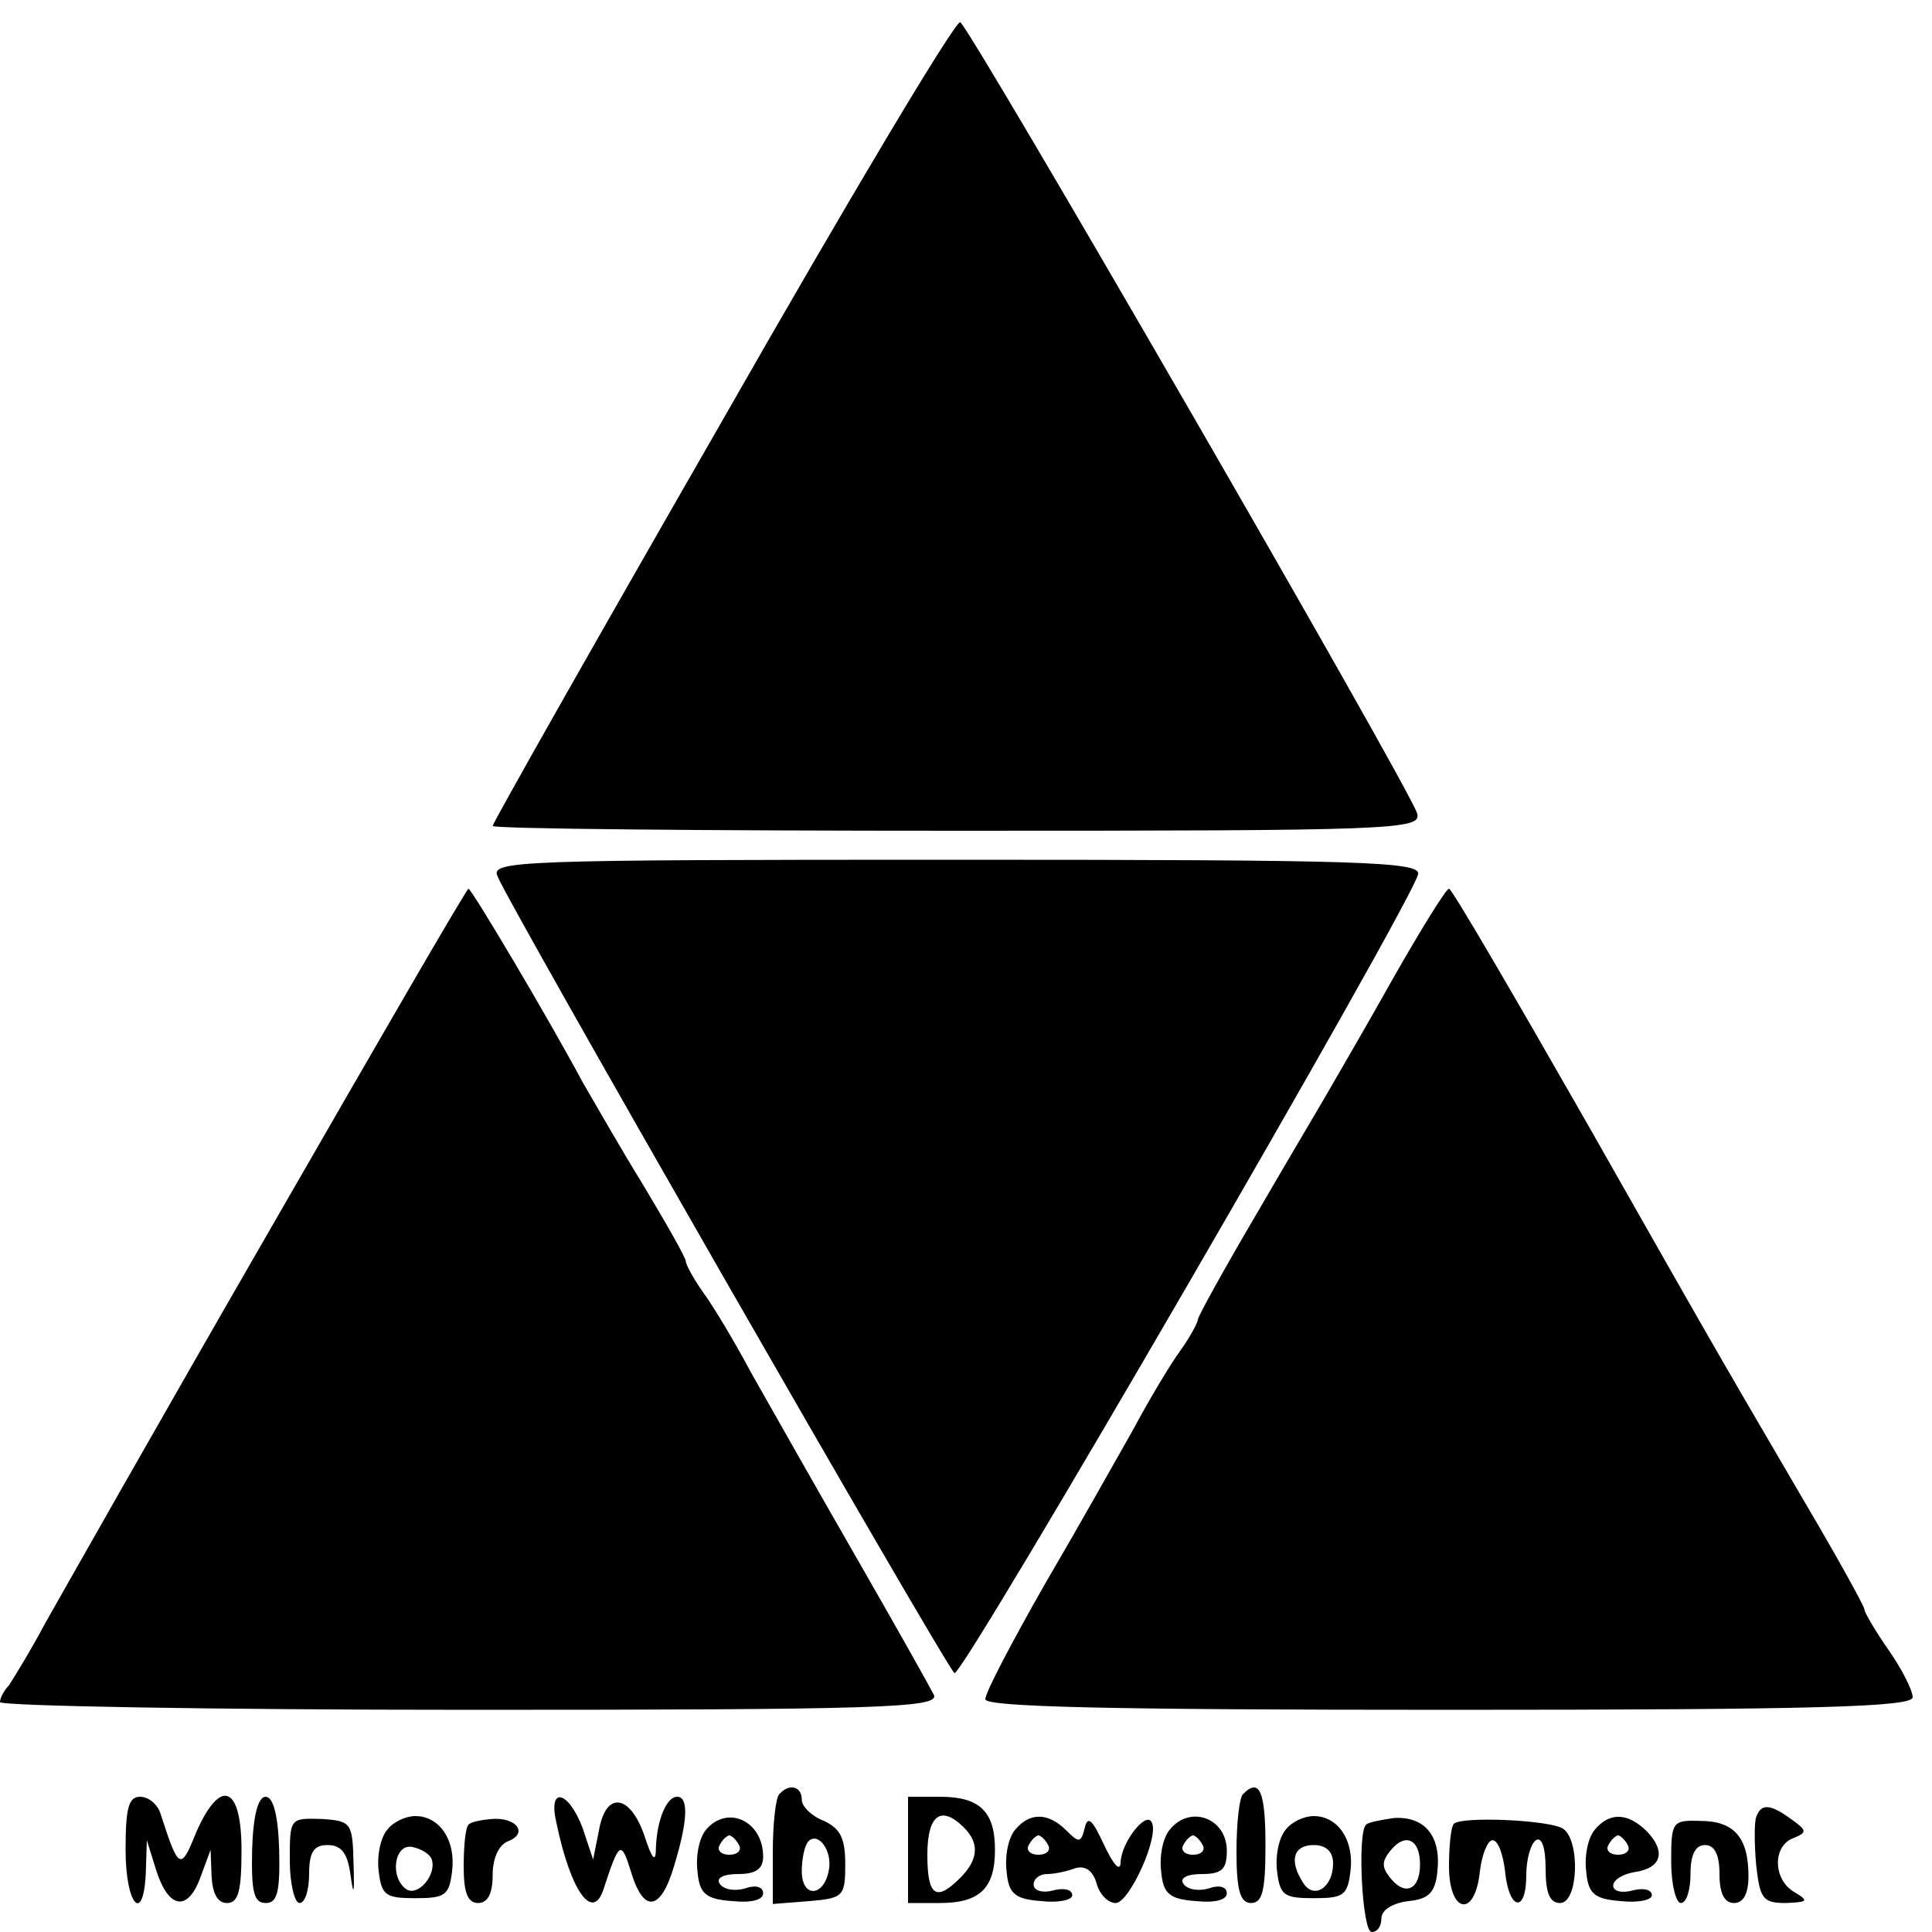
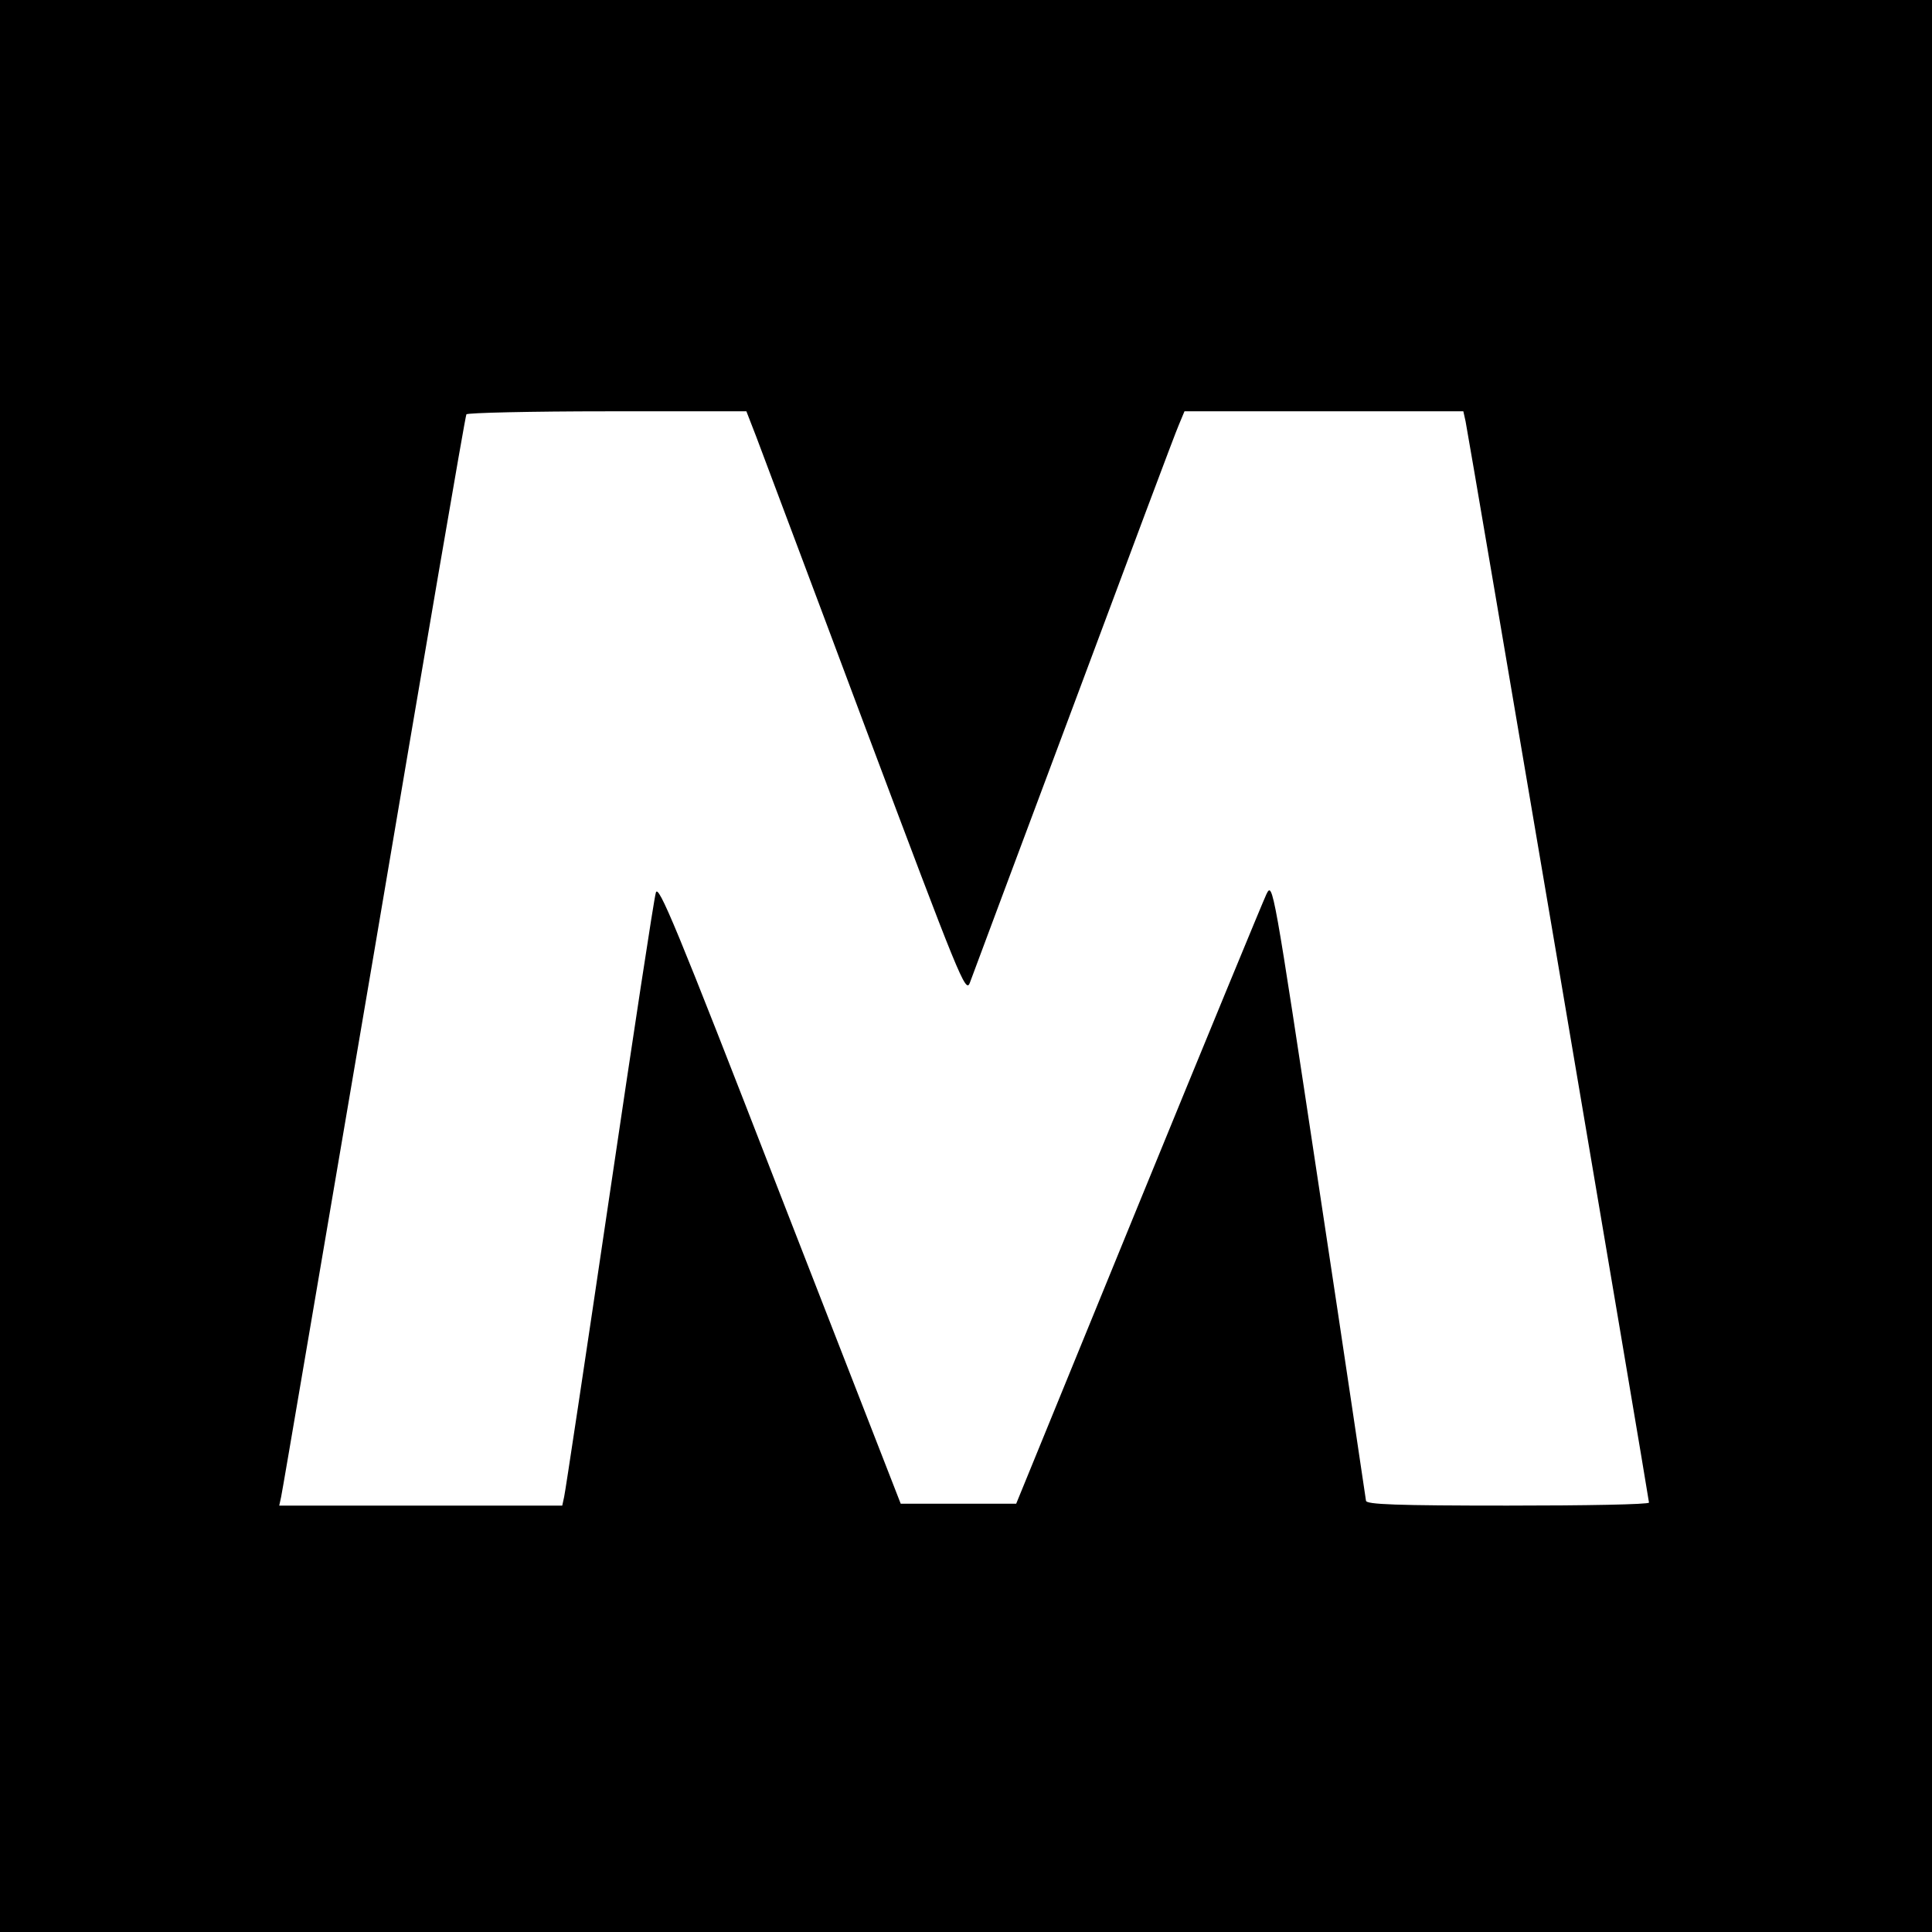
- <svg xmlns="http://www.w3.org/2000/svg" version="1" width="266.667" height="266.667" viewBox="0 0 200 200">
-   <path d="M74.8 43.5C61.7 66.3 51 85.2 51 85.5c0 .3 21.7.5 48.1.5 45.4 0 48.1-.1 47.6-1.8-.8-2.7-46.4-81.6-47.3-81.9-.5-.2-11.6 18.4-24.6 41.2zM51.5 90.7c1 2.7 46.1 81.3 47.3 82.5.7.7 47.4-79.8 48-82.7.3-1.3-5.9-1.5-47.8-1.5-45.5 0-48.2.1-47.5 1.7zM28 127.2C16.8 146.6 6.4 165 4.7 168c-1.6 3-3.4 5.9-3.8 6.5-.5.5-.9 1.3-.9 1.7 0 .4 21.9.8 48.6.8 42.1 0 48.5-.2 48.1-1.5-.4-.8-4.1-7.4-8.3-14.7-4.2-7.3-9-15.8-10.7-18.8-1.6-3-3.8-6.7-4.9-8.2-1-1.4-1.8-2.9-1.8-3.2 0-.4-2-3.9-4.4-7.9-2.4-3.9-5.2-8.8-6.3-10.7-3.7-6.9-11.5-20-11.8-20-.2 0-9.4 15.9-20.5 35.2zM144.2 101.3c-2.8 5-5.9 10.3-6.7 11.7-.8 1.4-4.2 7.1-7.5 12.8-3.3 5.6-6 10.5-6 10.8 0 .3-.8 1.8-1.8 3.2-1.1 1.5-3.3 5.2-4.9 8.2-1.7 3-5.8 10.3-9.2 16.1-3.3 5.8-6.1 11.1-6.1 11.8 0 .8 12.7 1.1 48 1.1 38.1 0 48-.3 48-1.3 0-.7-1.1-2.9-2.5-4.9-1.4-2-2.5-3.9-2.5-4.2 0-.3-2.7-5.2-6-10.8-8.4-14.4-7.5-12.7-22.7-39.5C156.7 103 150.3 92 150 92c-.3 0-2.9 4.2-5.8 9.3zM80.7 185.7c-.4.3-.7 3.1-.7 6v5.4l3.8-.3c3.5-.3 3.7-.5 3.7-3.8 0-2.7-.5-3.7-2.2-4.5-1.3-.5-2.3-1.5-2.3-2.2 0-1.4-1.3-1.7-2.3-.6zm5.1 7.9c-.5 2.8-2.8 2.9-2.8.1 0-1.3.3-2.7.7-3.1 1-1 2.5 1 2.1 3zM128.7 185.7c-.4.3-.7 3-.7 6 0 4 .4 5.3 1.5 5.3 1.2 0 1.5-1.3 1.5-6 0-5.5-.6-7-2.3-5.3zM13 191.5c0 5.8 1.9 7.8 2.1 2.2l.1-3.2 1 3.2c1.3 4 3.3 4.2 4.6.5l1-2.7.1 2.7c.1 1.8.6 2.8 1.6 2.8 1.2 0 1.5-1.3 1.5-5.5 0-6.7-2.2-7.5-4.7-1.8-1.6 4-1.8 3.9-3.7-2-.3-.9-1.2-1.7-2.1-1.7-1.2 0-1.5 1.2-1.5 5.5zM26.1 191.5c-.1 4.4.2 5.5 1.4 5.5s1.5-1.1 1.4-5.5c-.1-3.5-.6-5.5-1.4-5.5-.8 0-1.3 2-1.4 5.5zM57.6 188.7c1.5 7.2 3.8 10.3 4.9 6.8 1.6-4.9 1.8-5 2.8-1.8 1.3 4.4 3.1 4.2 4.5-.6 1.4-4.6 1.5-7.1.3-7.1-1.1 0-2.1 2.4-2.2 5.3 0 1.6-.4 1.2-1.2-1.3-1.5-4.3-4-4.6-4.7-.5l-.6 3-1.1-3.3c-1.5-3.9-3.6-4.3-2.7-.5zM94 191.5v5.5h3.3c4.1 0 5.7-1.5 5.7-5.5s-1.6-5.5-5.7-5.5H94v5.5zm5.8-2.3c1.6 1.6 1.5 3.3-.4 5.2-2.5 2.5-3.4 1.9-3.4-2.4 0-4.1 1.4-5.2 3.8-2.8zM181.8 188.1c-.2.5-.2 2.8 0 5 .4 3.5.7 3.9 3.1 3.9 2.2-.1 2.4-.2.9-1.1-2.3-1.3-2.3-4.8-.2-5.6 1.5-.6 1.5-.8-.2-2-2.2-1.6-3.1-1.6-3.6-.2zM30 192.6c0 2.4.5 4.4 1 4.4.6 0 1-1.4 1-3 0-2.3.5-3 1.9-3 1.5 0 2.1.9 2.4 3.2.3 2.2.4 1.8.3-1.2-.1-4.3-.2-4.5-3.3-4.7-3.3-.1-3.3-.1-3.3 4.3zM40.1 189.4c-.7.8-1.1 2.7-.9 4.3.3 2.5.7 2.8 3.8 2.8 3.1 0 3.5-.3 3.8-2.8.4-3.2-1.3-5.7-3.8-5.7-1 0-2.3.6-2.9 1.4zm4.6 3.1c.5 1.6-1.4 3.8-2.6 3.1-1.8-1.2-1.3-4.8.6-4.4.9.2 1.8.7 2 1.3zM48.5 188.9c-.3.2-.5 2.2-.5 4.3 0 2.7.4 3.8 1.5 3.8 1 0 1.5-1 1.5-2.9 0-1.7.6-3.1 1.6-3.5 2.1-.8.9-2.5-1.7-2.3-1.1.1-2.2.3-2.4.6zM73.1 189.4c-.7.8-1.1 2.7-.9 4.3.2 2.3.8 2.9 3.6 3.1 1.9.2 3.2-.1 3.2-.8 0-.7-.8-.9-1.9-.5-1.1.3-2.2.1-2.6-.5-.4-.6.4-1 1.9-1 1.8 0 2.6-.5 2.6-1.8 0-3.7-3.7-5.4-5.9-2.8zm3.4 1.6c.3.5-.1 1-1 1s-1.3-.5-1-1c.3-.6.8-1 1-1 .2 0 .7.4 1 1zM105.1 189.4c-.7.8-1.1 2.7-.9 4.3.2 2.3.8 2.9 3.6 3.1 1.7.2 3.2-.1 3.2-.6 0-.6-.9-.8-2-.5-1.1.3-2 0-2-.6s.6-1.1 1.4-1.1c.8 0 2.1-.3 2.9-.6 1-.3 1.8.2 2.2 1.5.3 1.2 1.2 2.1 2 2.1 1.4 0 4.6-7 3.7-8.4-.6-1.1-3.2 2.2-3.2 4.3-.1.9-.8 0-1.7-1.9-1.2-2.6-1.7-3.1-2-1.8-.4 1.6-.6 1.6-1.9.3-1.9-1.9-3.8-1.9-5.3-.1zm3.4 1.6c.3.5-.1 1-1 1s-1.3-.5-1-1c.3-.6.8-1 1-1 .2 0 .7.4 1 1zM121.1 189.4c-.7.8-1.1 2.7-.9 4.3.2 2.3.8 2.9 3.6 3.1 1.9.2 3.2-.1 3.2-.8 0-.7-.8-.9-1.9-.5-1.1.3-2.2.1-2.6-.5-.4-.6.4-1 1.9-1 2.1 0 2.6-.5 2.6-2.4 0-3.4-3.8-4.8-5.9-2.2zm3.4 1.6c.3.5-.1 1-1 1s-1.3-.5-1-1c.3-.6.8-1 1-1 .2 0 .7.4 1 1zM133.1 189.4c-.7.8-1.1 2.7-.9 4.3.3 2.5.7 2.8 3.8 2.8 3.1 0 3.5-.3 3.8-2.8.4-3.2-1.3-5.7-3.8-5.7-1 0-2.3.6-2.9 1.4zm4.9 3.5c0 2.5-2 3.8-3.1 2-1.5-2.3-1-3.9 1.1-3.9 1.3 0 2 .7 2 1.9zM141.4 188.9c-.9.9-.4 11.1.6 11.1.6 0 1-.6 1-1.4 0-.9 1.2-1.6 2.8-1.8 2.1-.2 2.8-.9 3-3.1.4-3.6-1.3-5.7-4.5-5.5-1.3.2-2.6.4-2.9.7zm5.6 4.1c0 2.6-1.5 3.3-3 1.5-1-1.2-1-1.8 0-3 1.5-1.8 3-1.1 3 1.5zM150.5 188.8c-.3.3-.5 2.3-.5 4.4 0 4.9 2.7 5.4 3.2.5.2-1.7.8-3.2 1.3-3.2.6 0 1.1 1.5 1.3 3.2.4 4.1 2.2 4.4 2.2.4 0-1.7.5-3.3 1-3.6.6-.4 1 .8 1 2.9 0 2.5.4 3.6 1.5 3.6 1.9 0 2.1-6.5.3-7.7-1.4-.9-10.5-1.3-11.3-.5zM165.1 189.4c-.7.8-1.1 2.7-.9 4.3.2 2.3.8 2.9 3.6 3.1 1.7.2 3.2-.1 3.2-.6 0-.6-.9-.8-2-.5-1.1.3-2 .1-2-.5s1-1.2 2.2-1.4c2.8-.4 3.3-2.1 1.3-4.2-2-2-3.9-2-5.4-.2zm3.4 1.6c.3.5-.1 1-1 1s-1.3-.5-1-1c.3-.6.8-1 1-1 .2 0 .7.4 1 1zM173 192.7c0 2.4.5 4.3 1 4.3.6 0 1-1.4 1-3 0-2 .5-3 1.5-3s1.5 1 1.5 3 .5 3 1.5 3 1.5-1 1.5-2.8c0-4-1.5-5.7-5-5.7-2.9-.1-3 .1-3 4.2z" />
+ <svg xmlns="http://www.w3.org/2000/svg" version="1" width="682.667" height="682.667" viewBox="0 0 512 512">
+   <path d="M0 256v256h512V0H0v256zm200.4-140.3c1.4 3.8 14.5 38.5 29 77.3 24.9 66.3 26.5 70.3 27.6 67.5.6-1.7 13-34.8 27.5-73.6 14.5-38.9 27-72.3 27.9-74.3l1.5-3.6h73.9l.6 2.7c.8 3.8 48.6 285.6 48.6 286.5 0 .5-16.9.8-37.5.8-29.3 0-37.5-.3-37.5-1.3-.1-.6-5.6-37.9-12.4-82.7-12.2-80.8-12.3-81.5-14-78-.9 1.9-16.2 39-34 82.5l-32.3 79h-30.6l-32.1-82.4c-27.5-70.9-32.2-82.1-32.8-79.5-.5 1.6-6 37.8-12.3 80.4-6.3 42.6-11.7 78.5-12 79.7l-.5 2.3H74l.5-2.3c.3-1.2 11.3-66.1 24.6-144.1 13.2-78.1 24.2-142.4 24.5-142.8.3-.4 17.1-.8 37.4-.8h36.8l2.6 6.7z" />
</svg>
